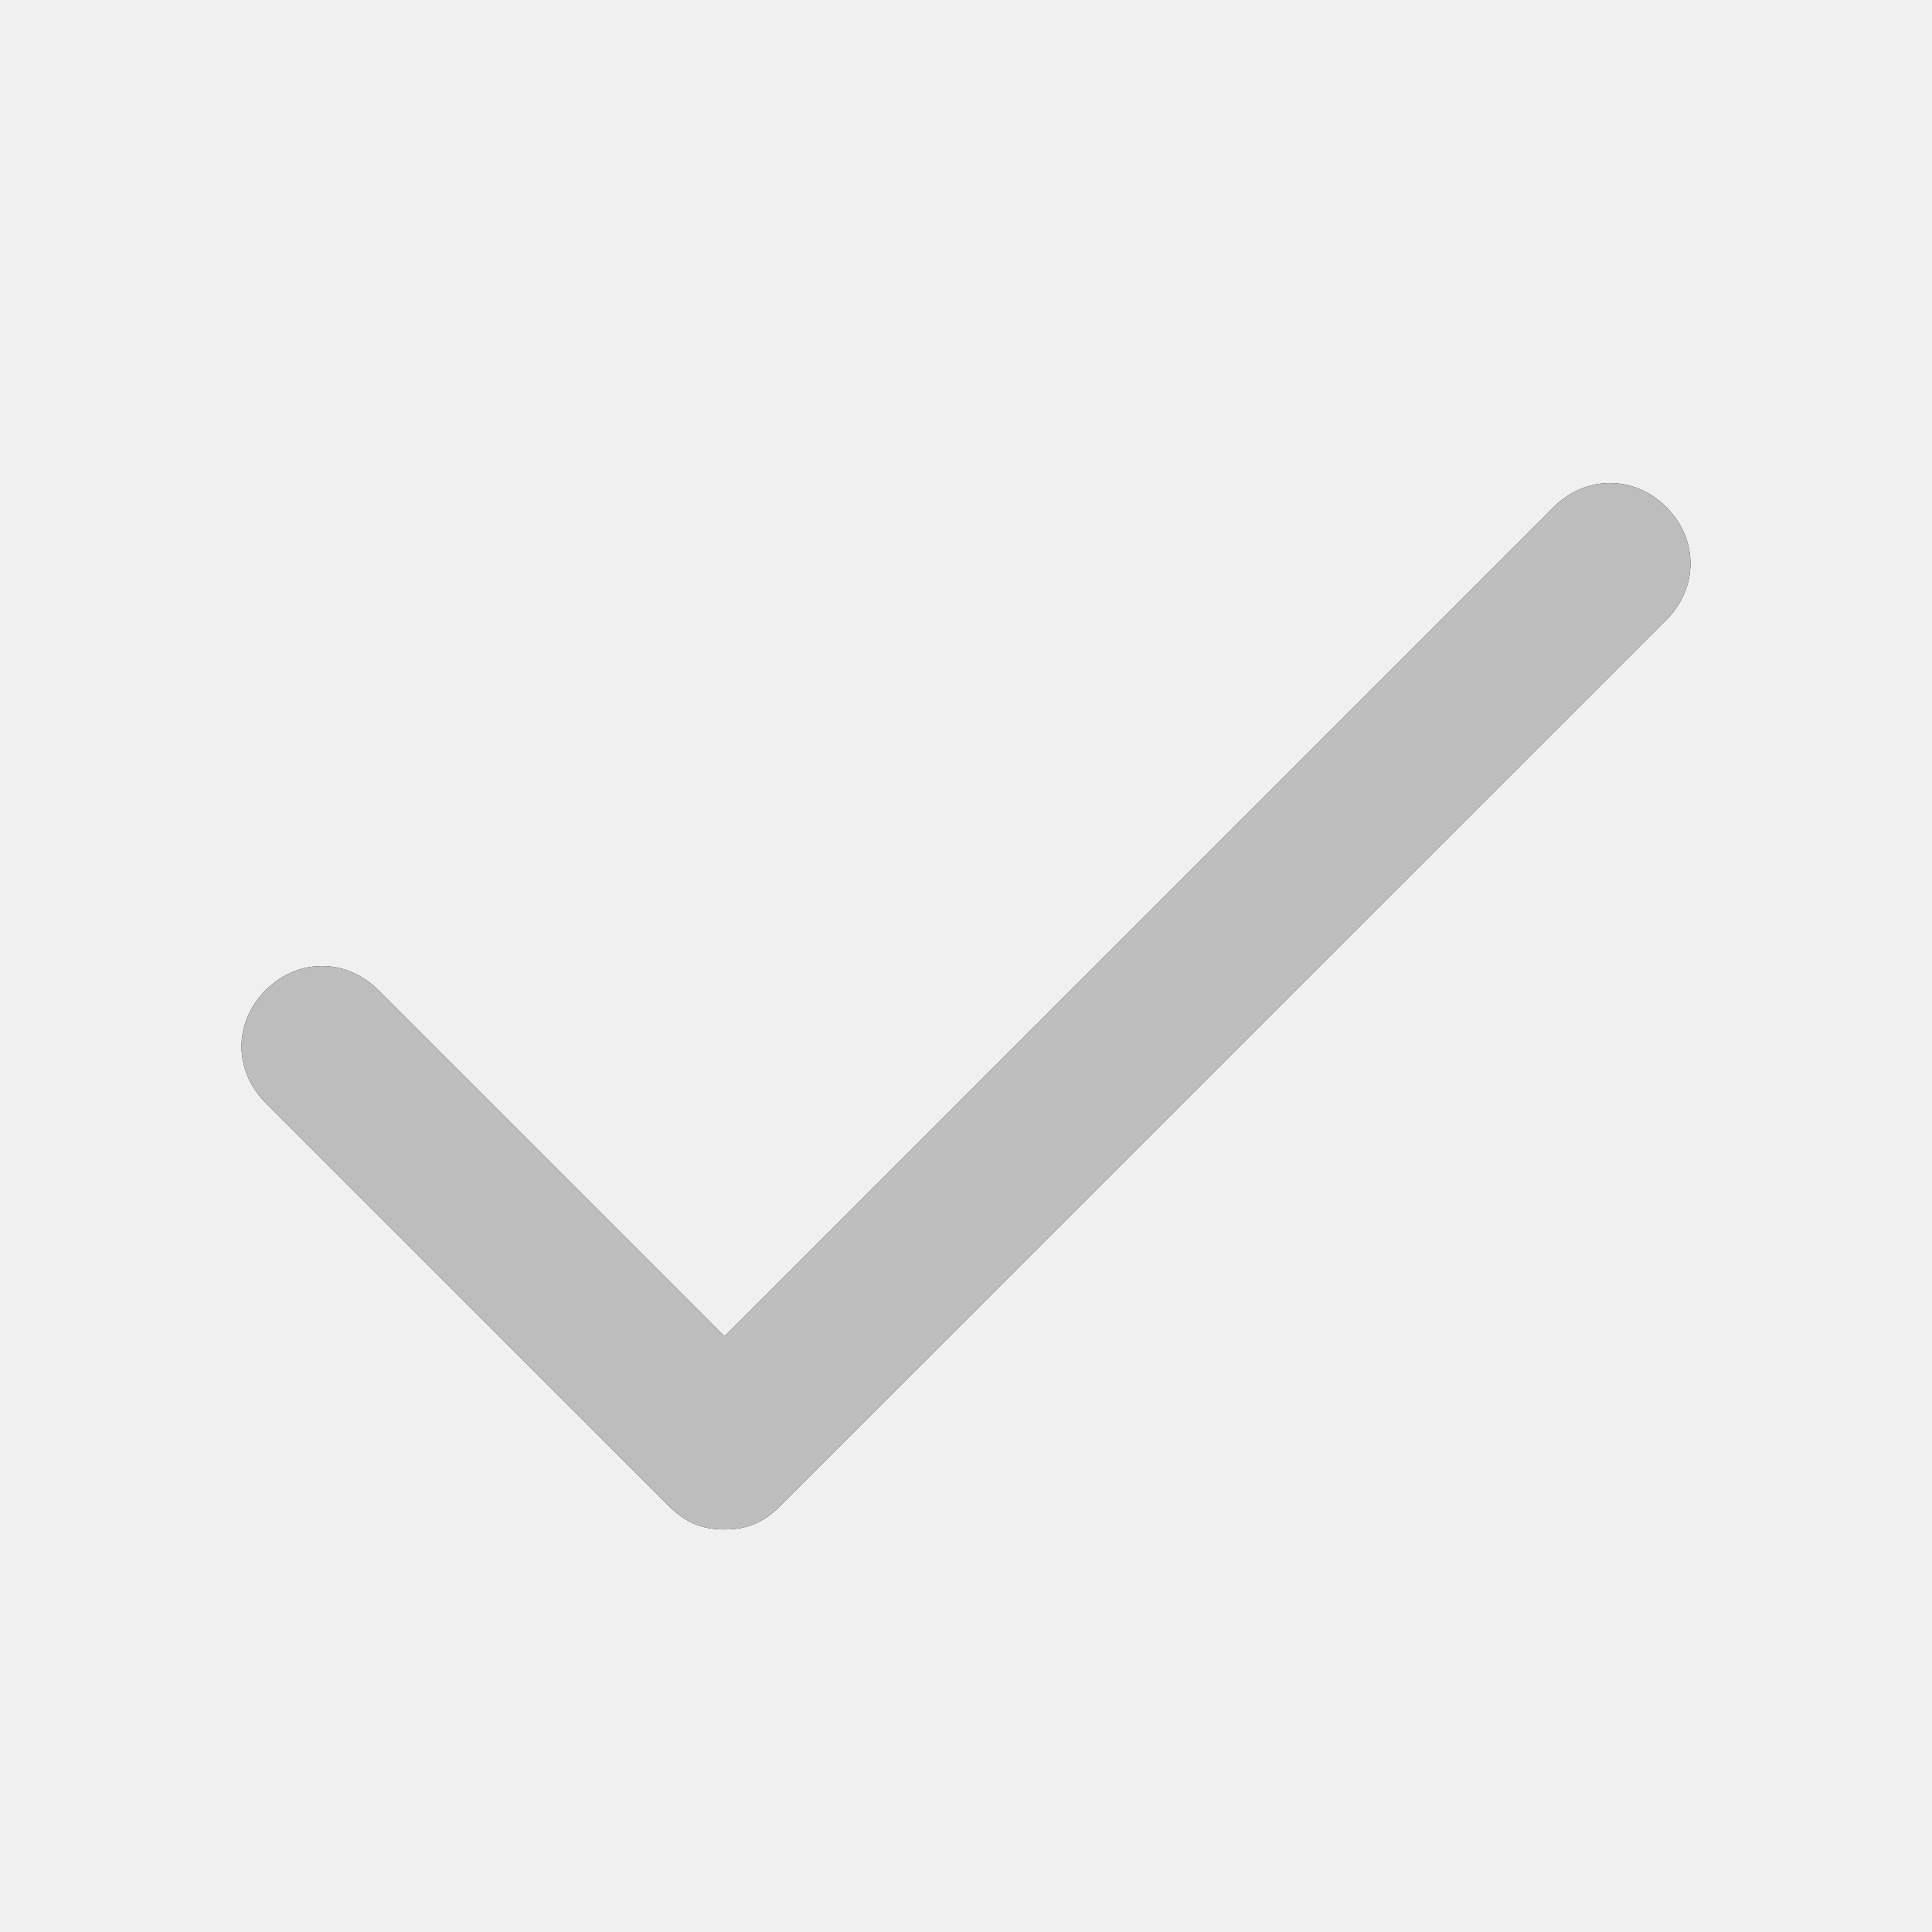
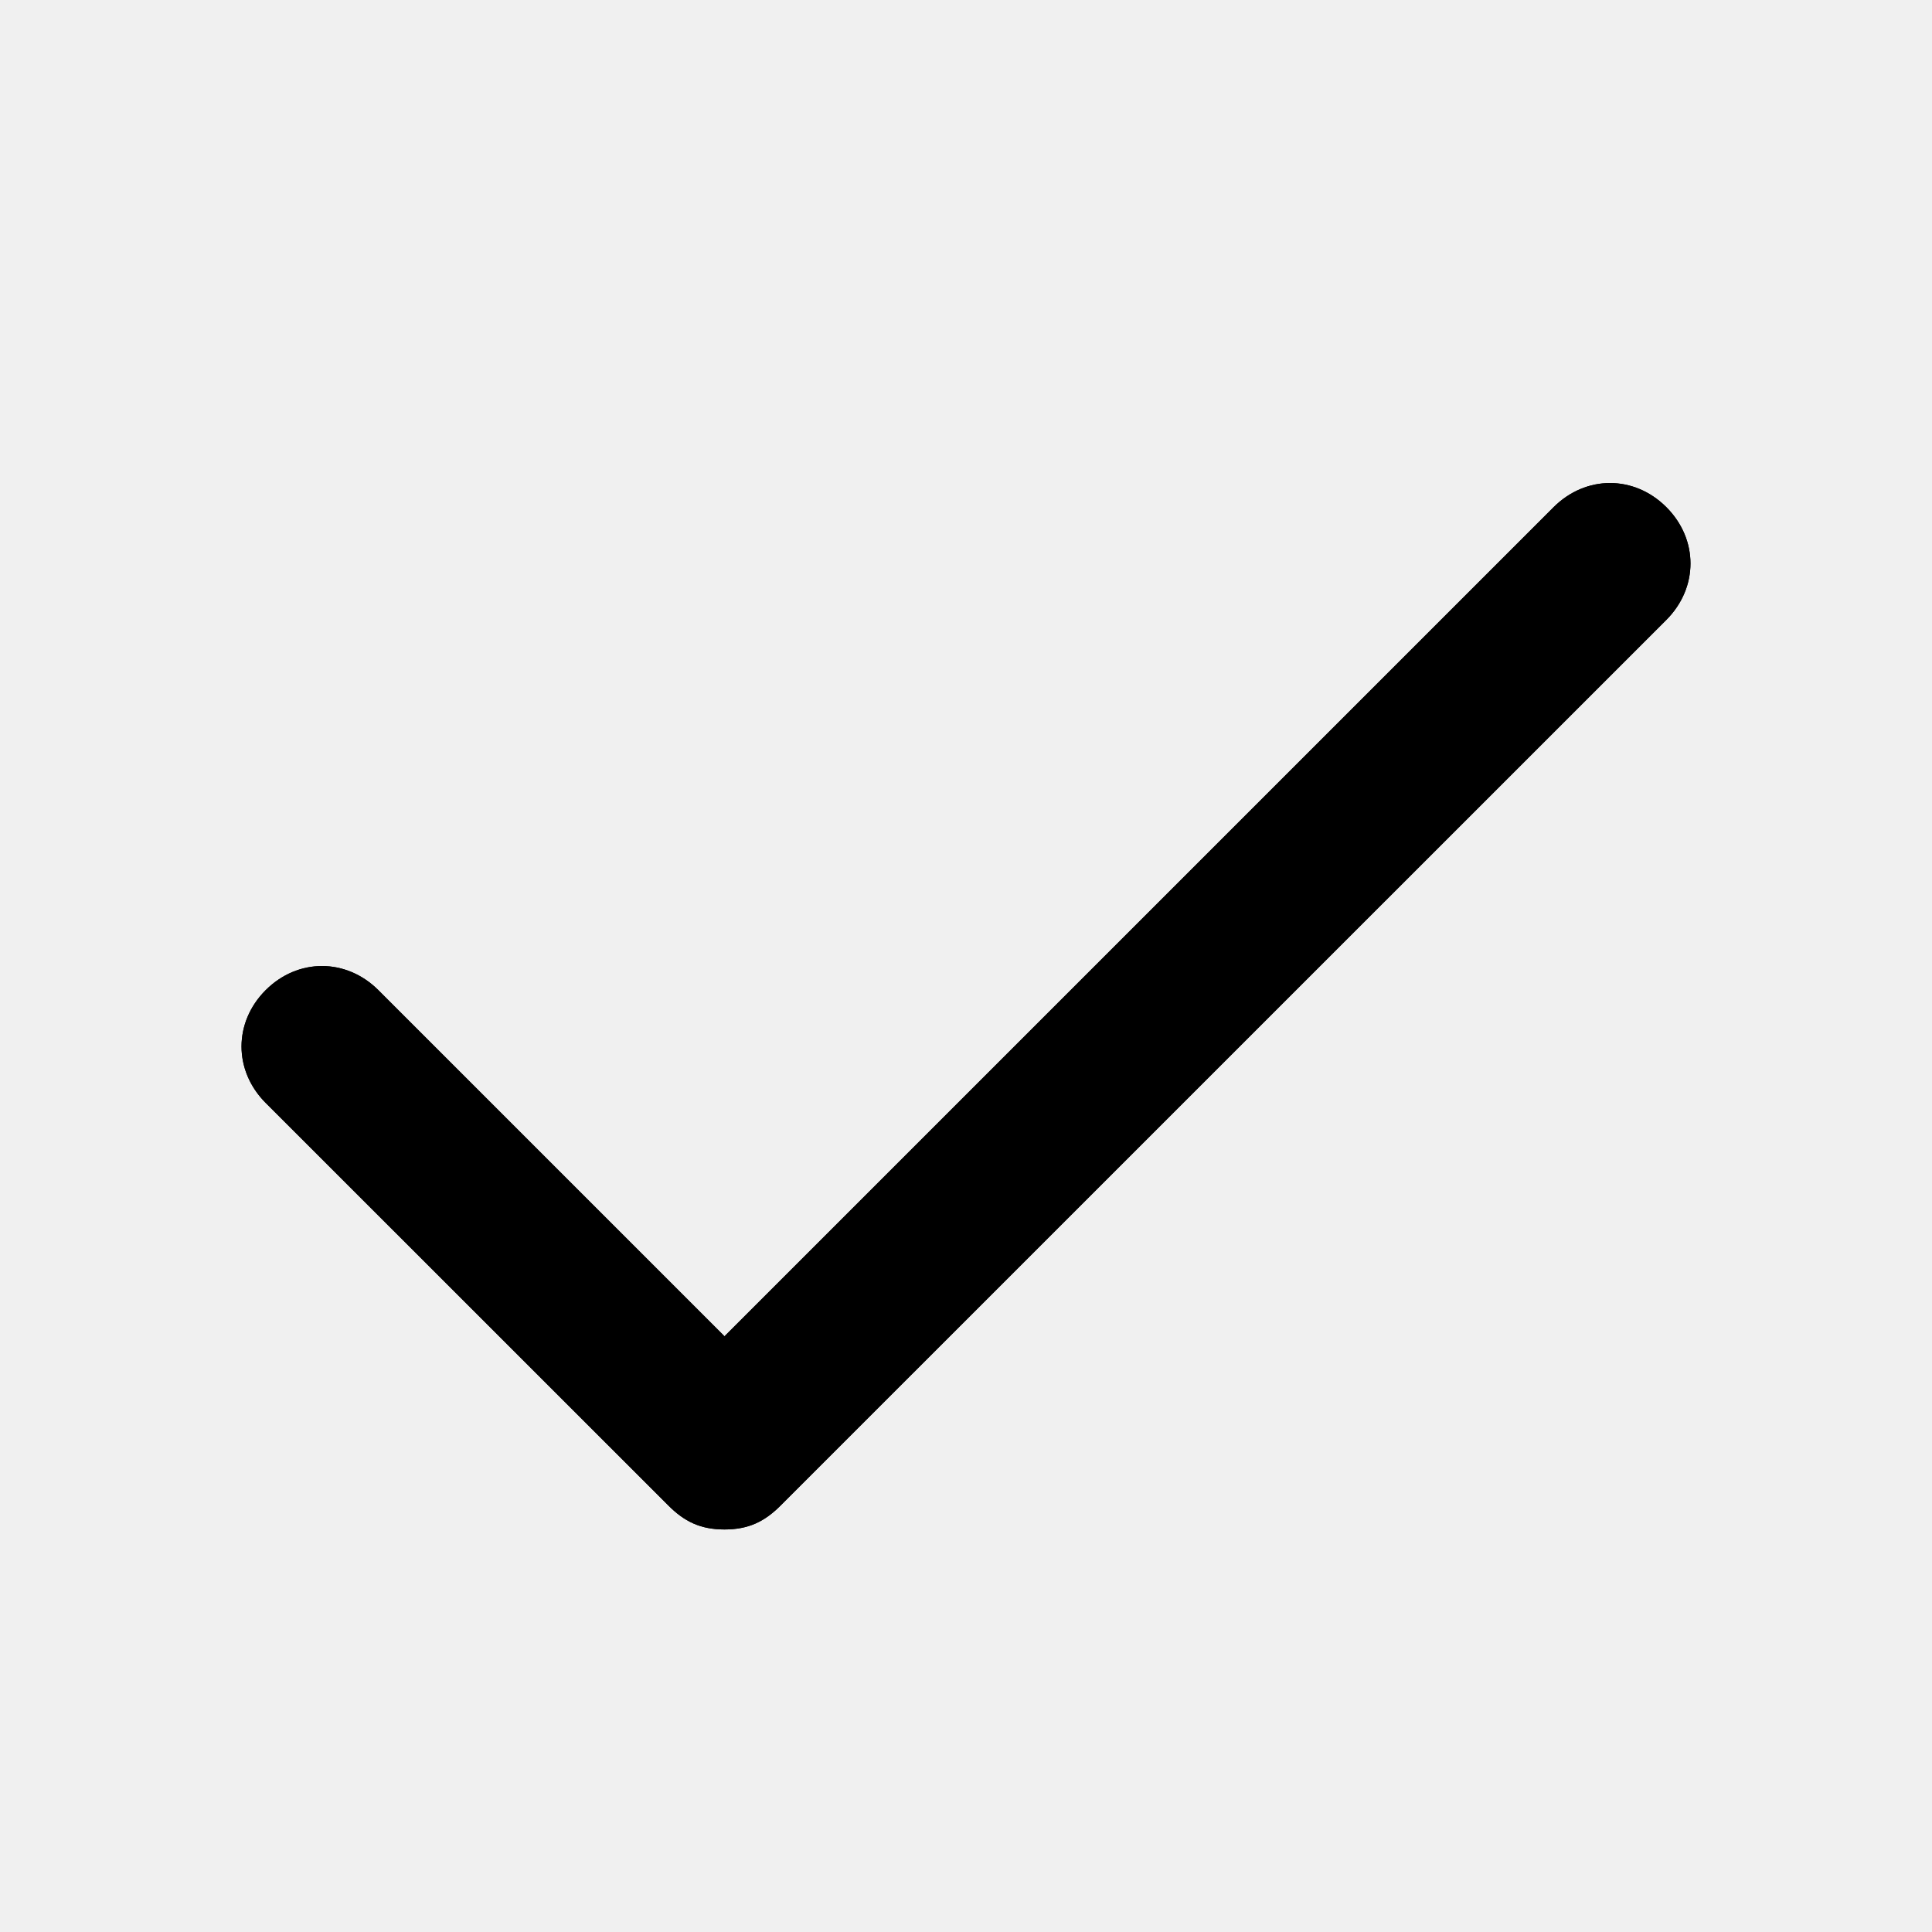
<svg xmlns="http://www.w3.org/2000/svg" width="18" height="18" viewBox="0 0 20 20" fill="none">
  <path d="M17.25 6.417L8.083 15.583C7.917 15.75 7.75 15.833 7.5 15.833C7.25 15.833 7.083 15.75 6.917 15.583L2.75 11.417C2.417 11.083 2.417 10.583 2.75 10.25C3.083 9.917 3.583 9.917 3.917 10.25L7.5 13.833L16.083 5.25C16.417 4.917 16.917 4.917 17.25 5.25C17.583 5.583 17.583 6.083 17.25 6.417Z" fill="black" />
  <mask id="mask0_9_708" style="mask-type:alpha" maskUnits="userSpaceOnUse" x="2" y="5" width="16" height="11">
    <path d="M17.25 6.417L8.083 15.583C7.917 15.75 7.75 15.833 7.5 15.833C7.25 15.833 7.083 15.75 6.917 15.583L2.75 11.417C2.417 11.083 2.417 10.583 2.75 10.25C3.083 9.917 3.583 9.917 3.917 10.25L7.5 13.833L16.083 5.25C16.417 4.917 16.917 4.917 17.25 5.25C17.583 5.583 17.583 6.083 17.25 6.417Z" fill="white" />
  </mask>
  <g mask="url(#mask0_9_708)">
-     <rect width="20" height="20" fill="#BDBDBD" />
+     <rect width="20" height="20" fill="currentColor" />
  </g>
</svg>
